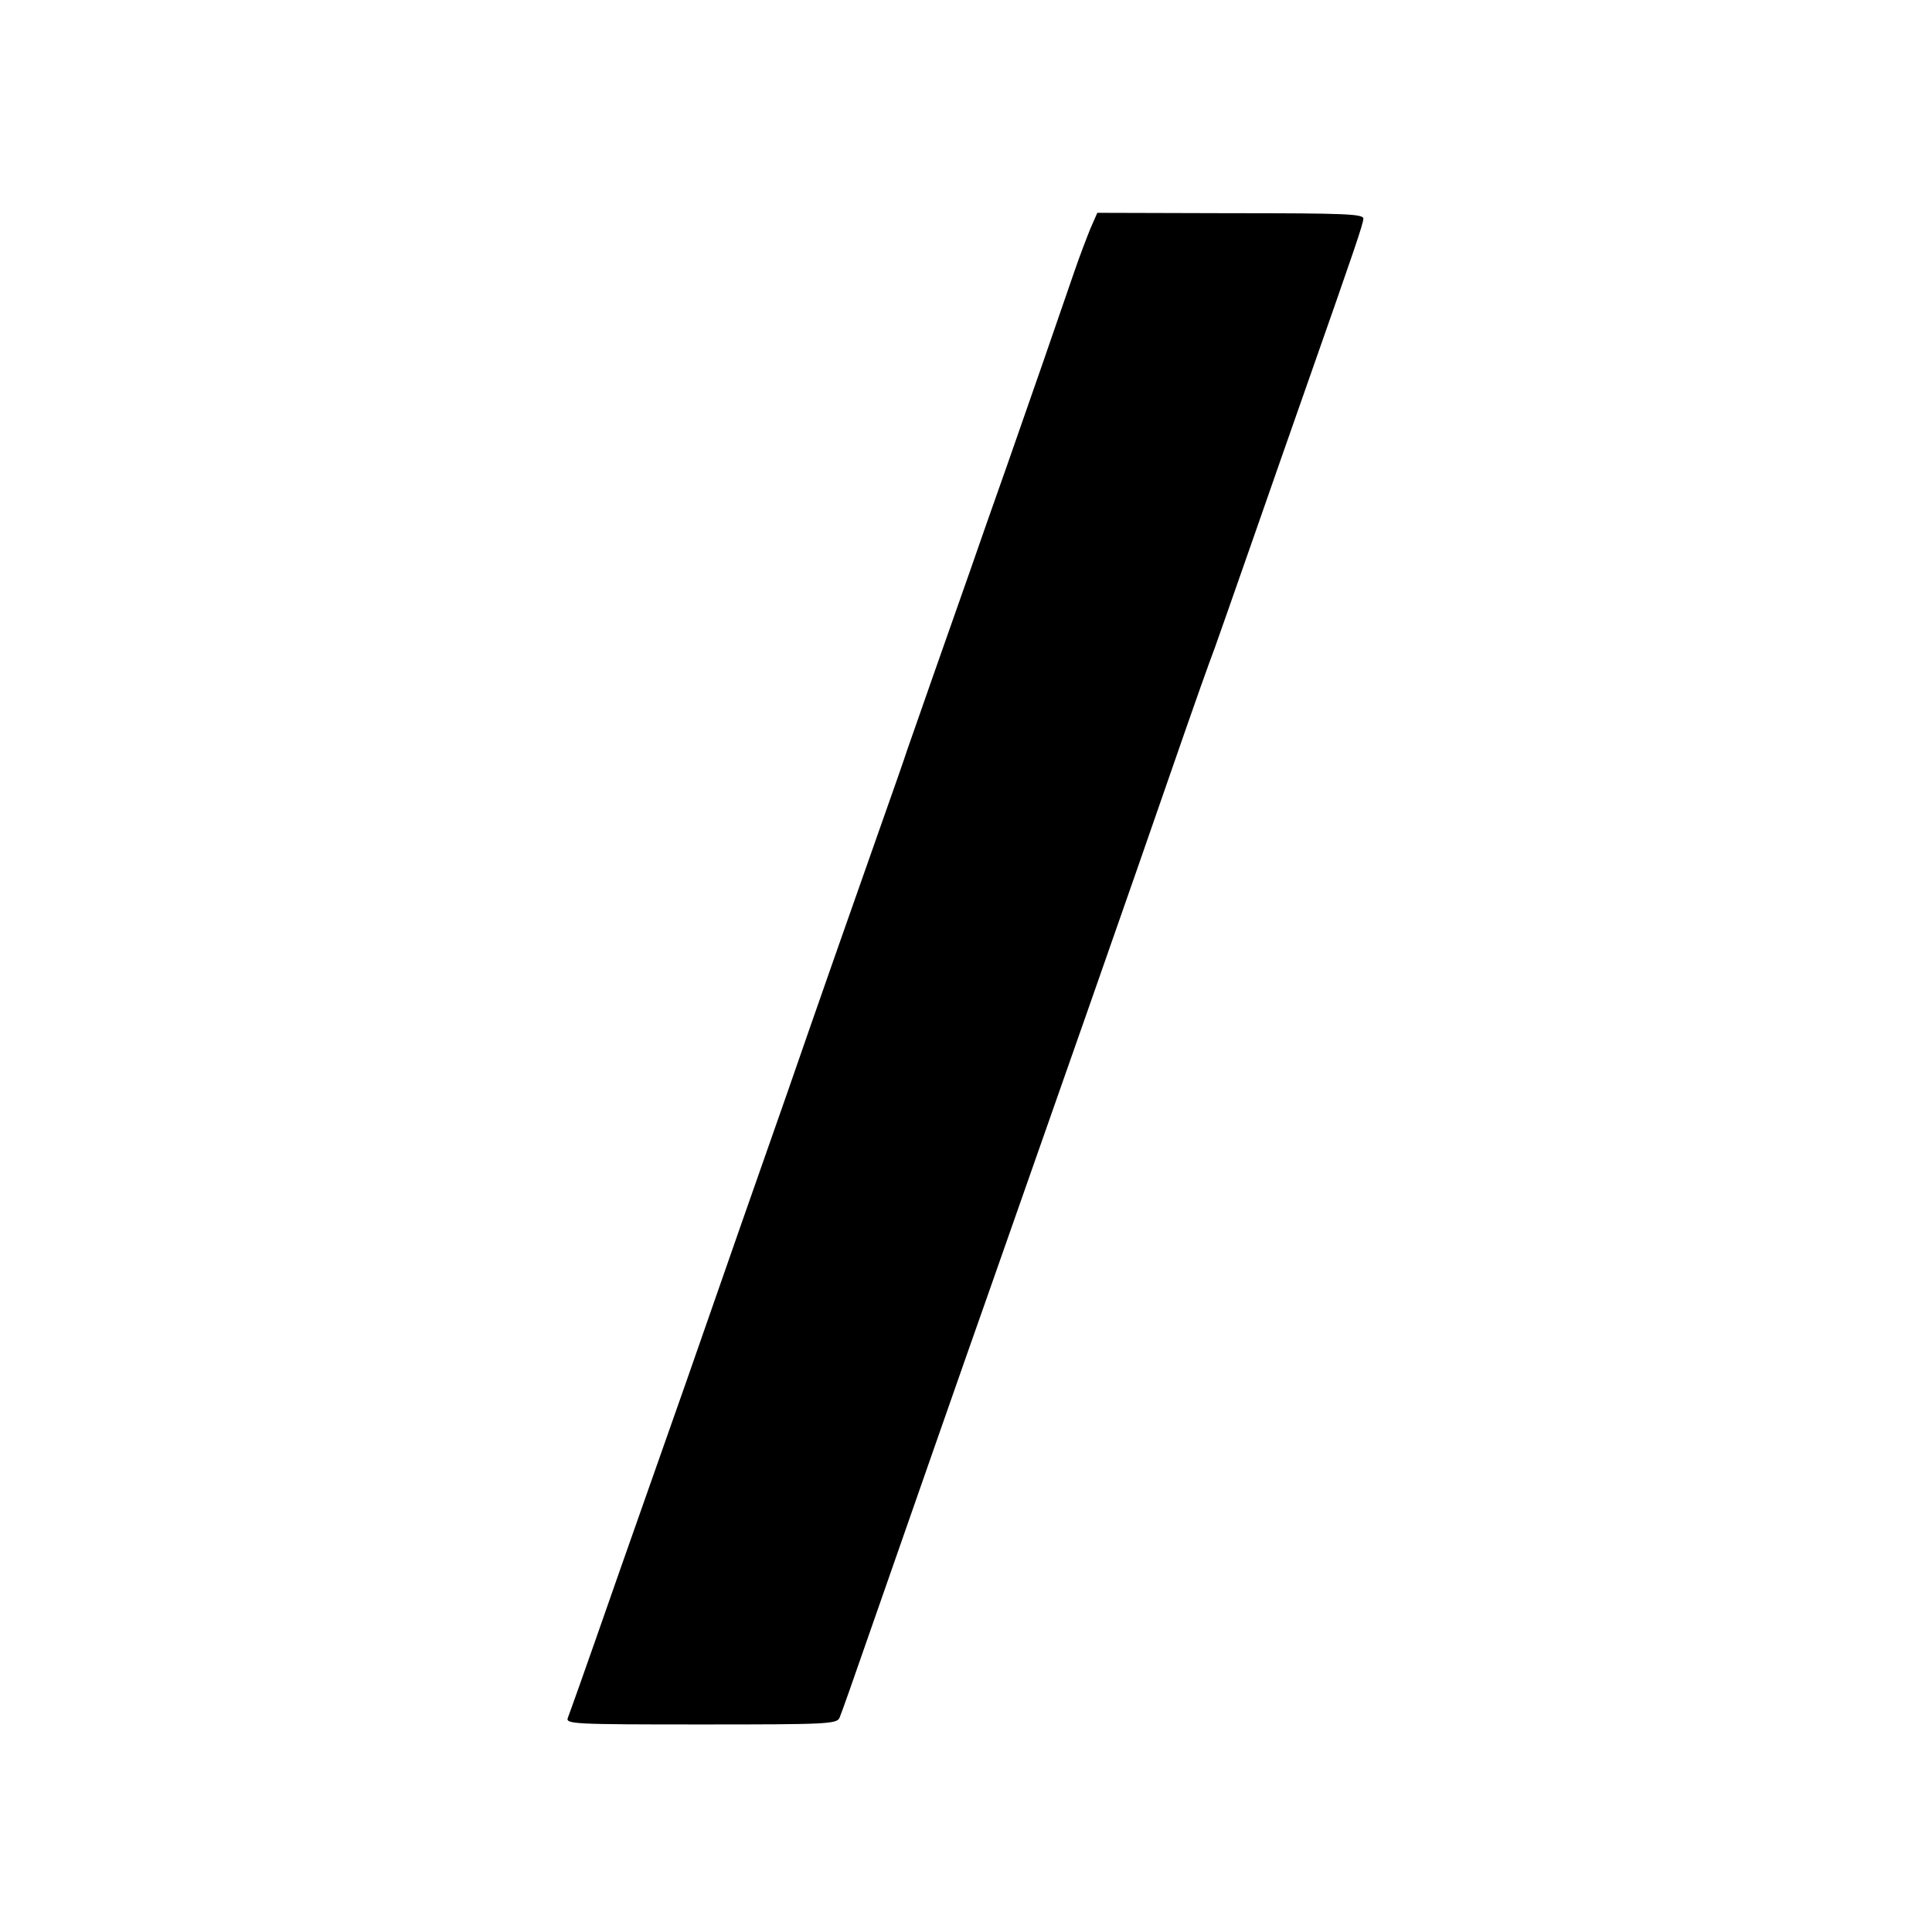
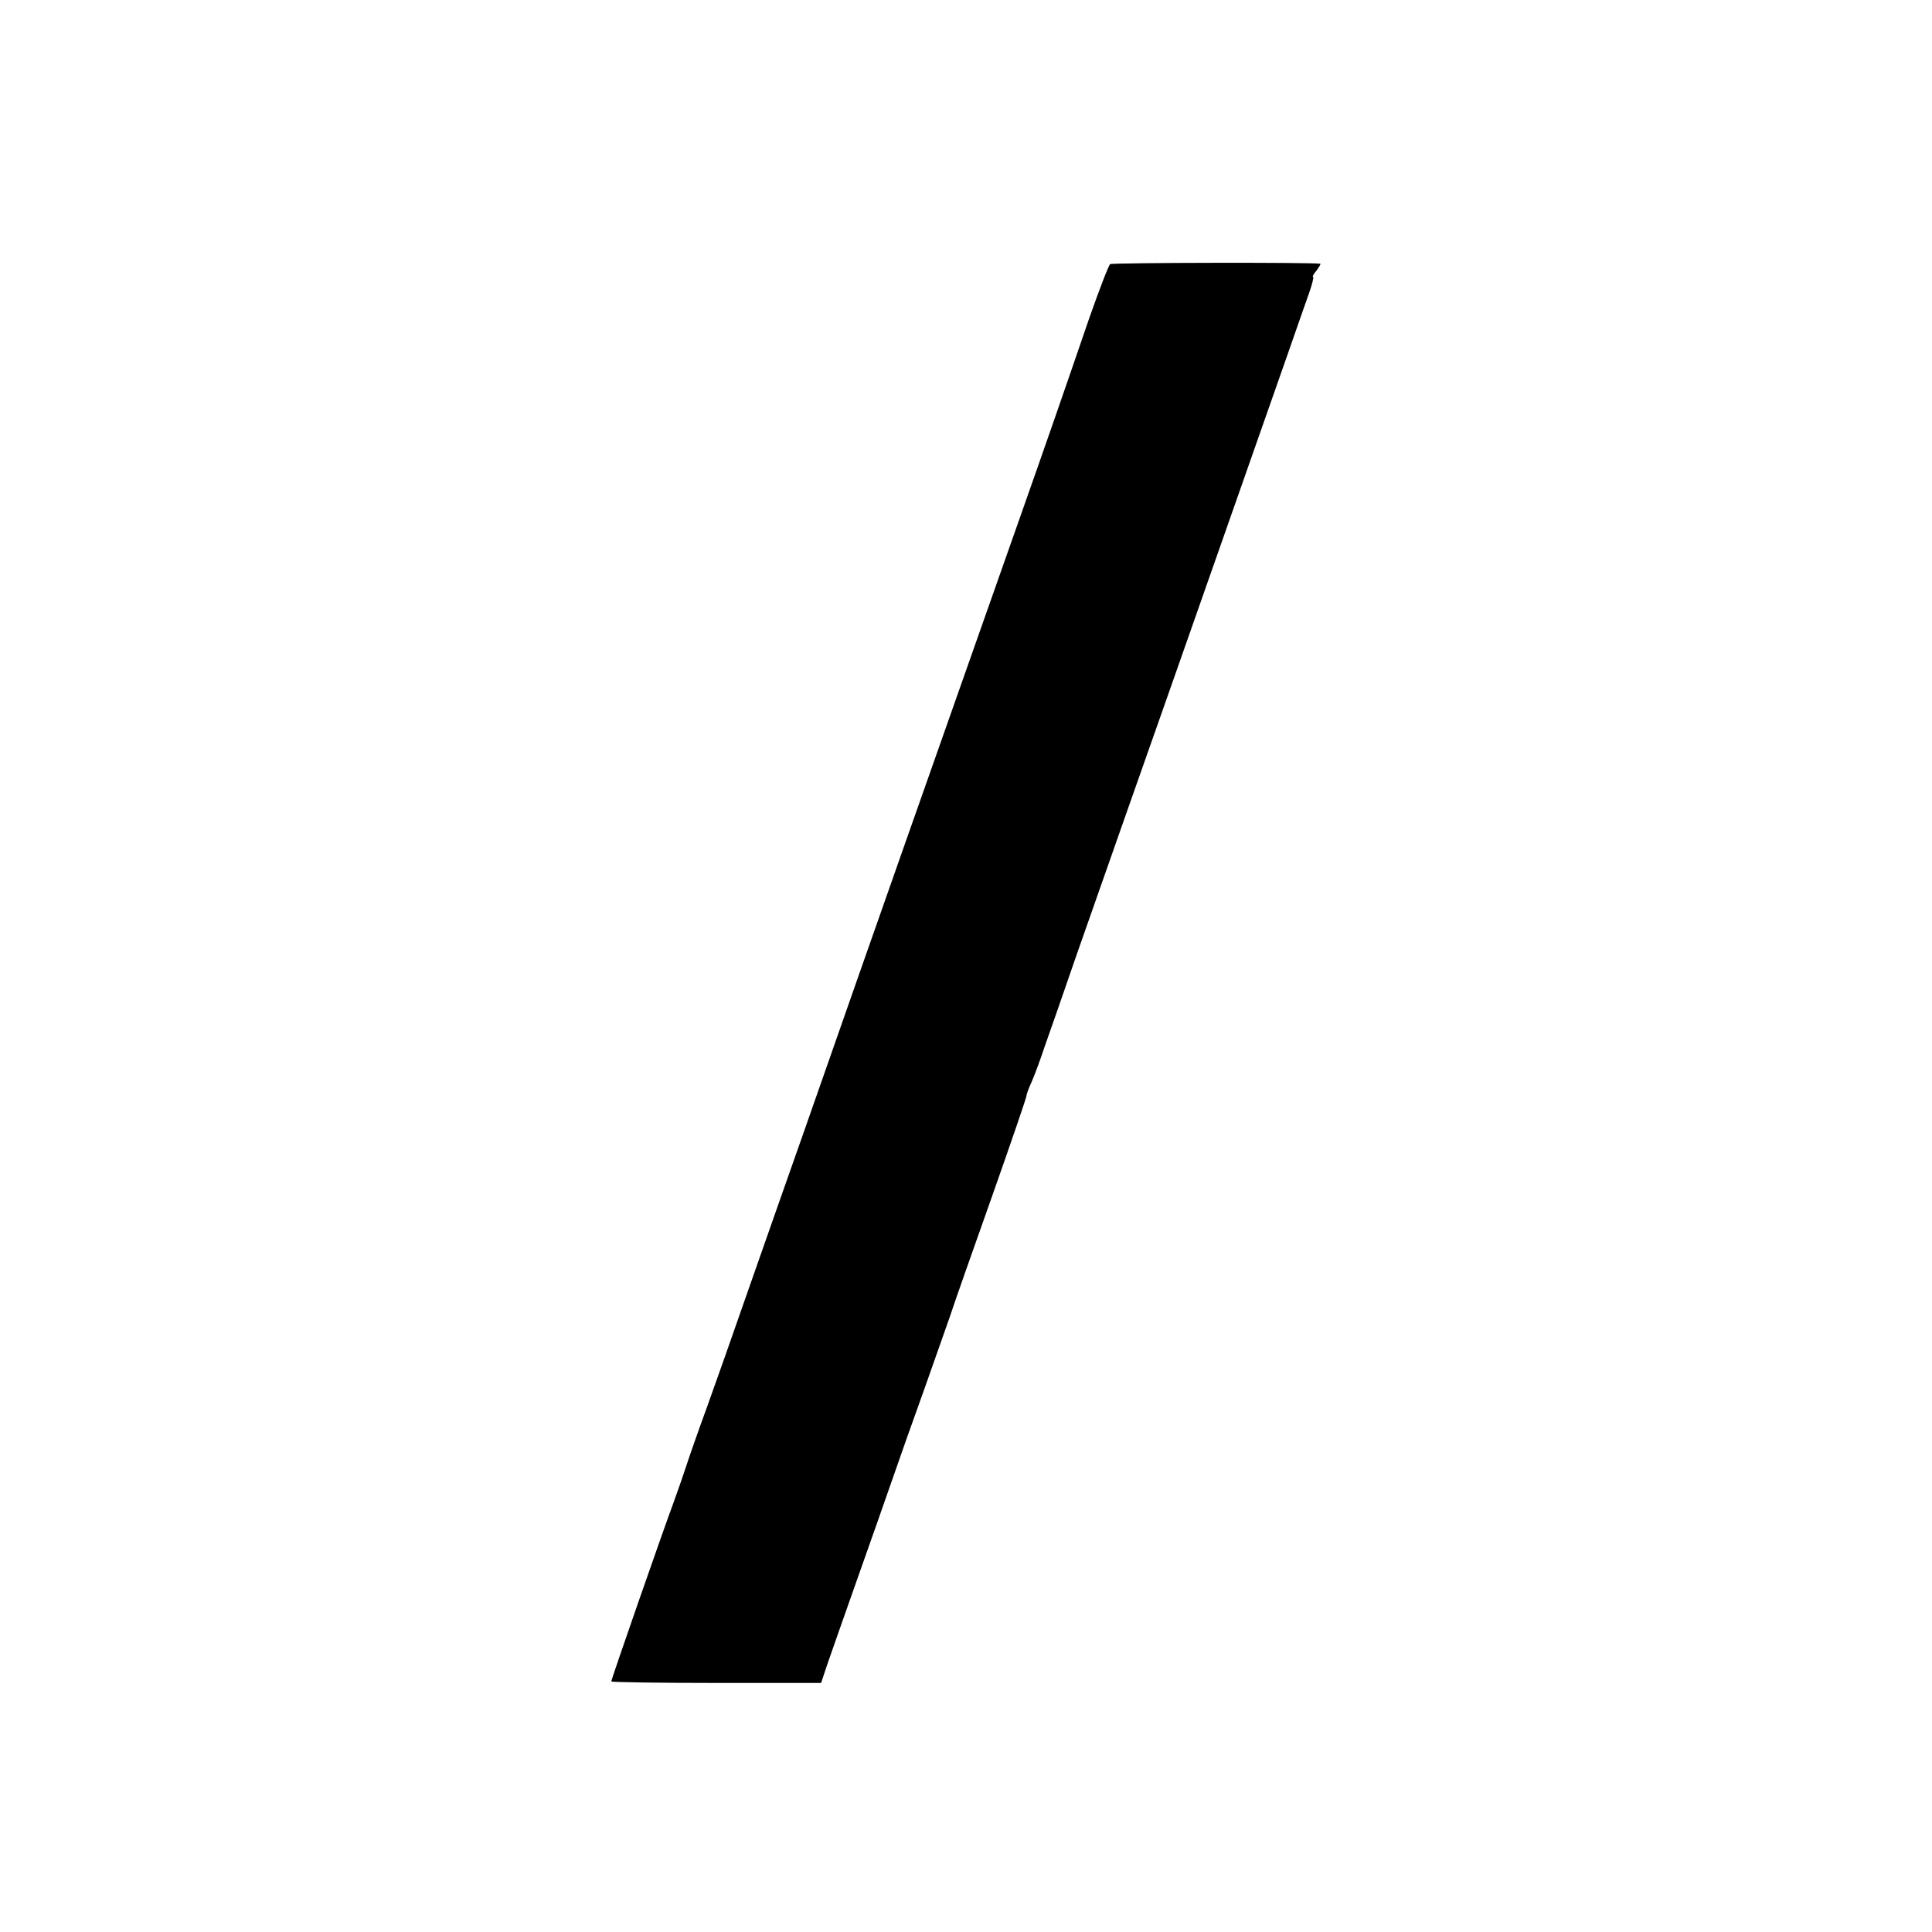
- <svg xmlns="http://www.w3.org/2000/svg" version="1.0" width="512pt" height="512pt" viewBox="0 0 512 512" preserveAspectRatio="xMidYMid meet">
-   <g transform="translate(0,512) scale(0.1,-0.1)" fill="#000000" stroke="none">
-     <path d="M2890 4515 c-9 -22 -29 -74 -43 -115 -49 -143 -116 -336 -177 -510 -34 -96 -79 -224 -100 -285 -21 -60 -64 -182 -95 -270 -31 -88 -62 -178 -70 -200 -7 -22 -41 -119 -75 -215 -58 -164 -170 -483 -245 -700 -66 -188 -165 -470 -264 -755 -56 -159 -135 -384 -176 -500 -111 -318 -133 -378 -140 -397 -7 -17 14 -18 353 -18 333 0 360 1 367 18 4 9 38 105 75 212 89 255 272 779 315 900 144 409 415 1182 481 1374 78 225 107 306 124 351 10 28 55 156 100 285 45 129 111 318 147 420 124 353 145 415 146 430 2 13 -45 15 -352 15 l-353 1 -18 -41z" />
-   </g>
+ <svg xmlns="http://www.w3.org/2000/svg" version="1" width="682.667" height="682.667" viewBox="0 0 512 512">
+   <path d="M294.2 70c-.4.3-2.9 6.8-5.6 14.5-6.3 18.4-11.2 32.5-17.9 51.5-19.6 55.5-45 127.7-51.2 145.5-4 11.5-9.9 28.2-13 37-3.1 8.8-7.6 21.6-10 28.5-2.4 6.9-6.4 18.3-9 25.5-2.6 7.1-5.1 14.3-5.6 15.9-.5 1.6-2 5.9-3.3 9.5-2.9 7.8-16.6 47.1-16.6 47.7 0 .2 12.5.4 27.8.4h27.8l1.6-4.8c.9-2.6 4.4-12.6 7.8-22.2 3.4-9.6 7.7-21.8 9.5-27 1.8-5.2 5.6-16 8.5-24 2.8-8 5.8-16.5 6.7-19 .8-2.5 5.7-16.5 10.9-31.1 5.2-14.7 9.4-27 9.4-27.4 0-.4.6-2.1 1.4-3.8.8-1.8 2.3-5.9 3.4-9.2 1.2-3.3 5.1-14.6 8.7-25 3.7-10.5 9.5-27.1 13-37 3.5-9.9 8.8-25 11.8-33.5 5.2-14.7 22.2-63.3 30.9-88 2.2-6.3 4.7-13.5 5.6-16 .9-2.5 1.4-4.5 1.2-4.6-.3 0 .1-.8.9-1.7.7-1 1.2-1.8 1-1.8-1.3-.4-55.2-.3-55.7.1z" />
</svg>
